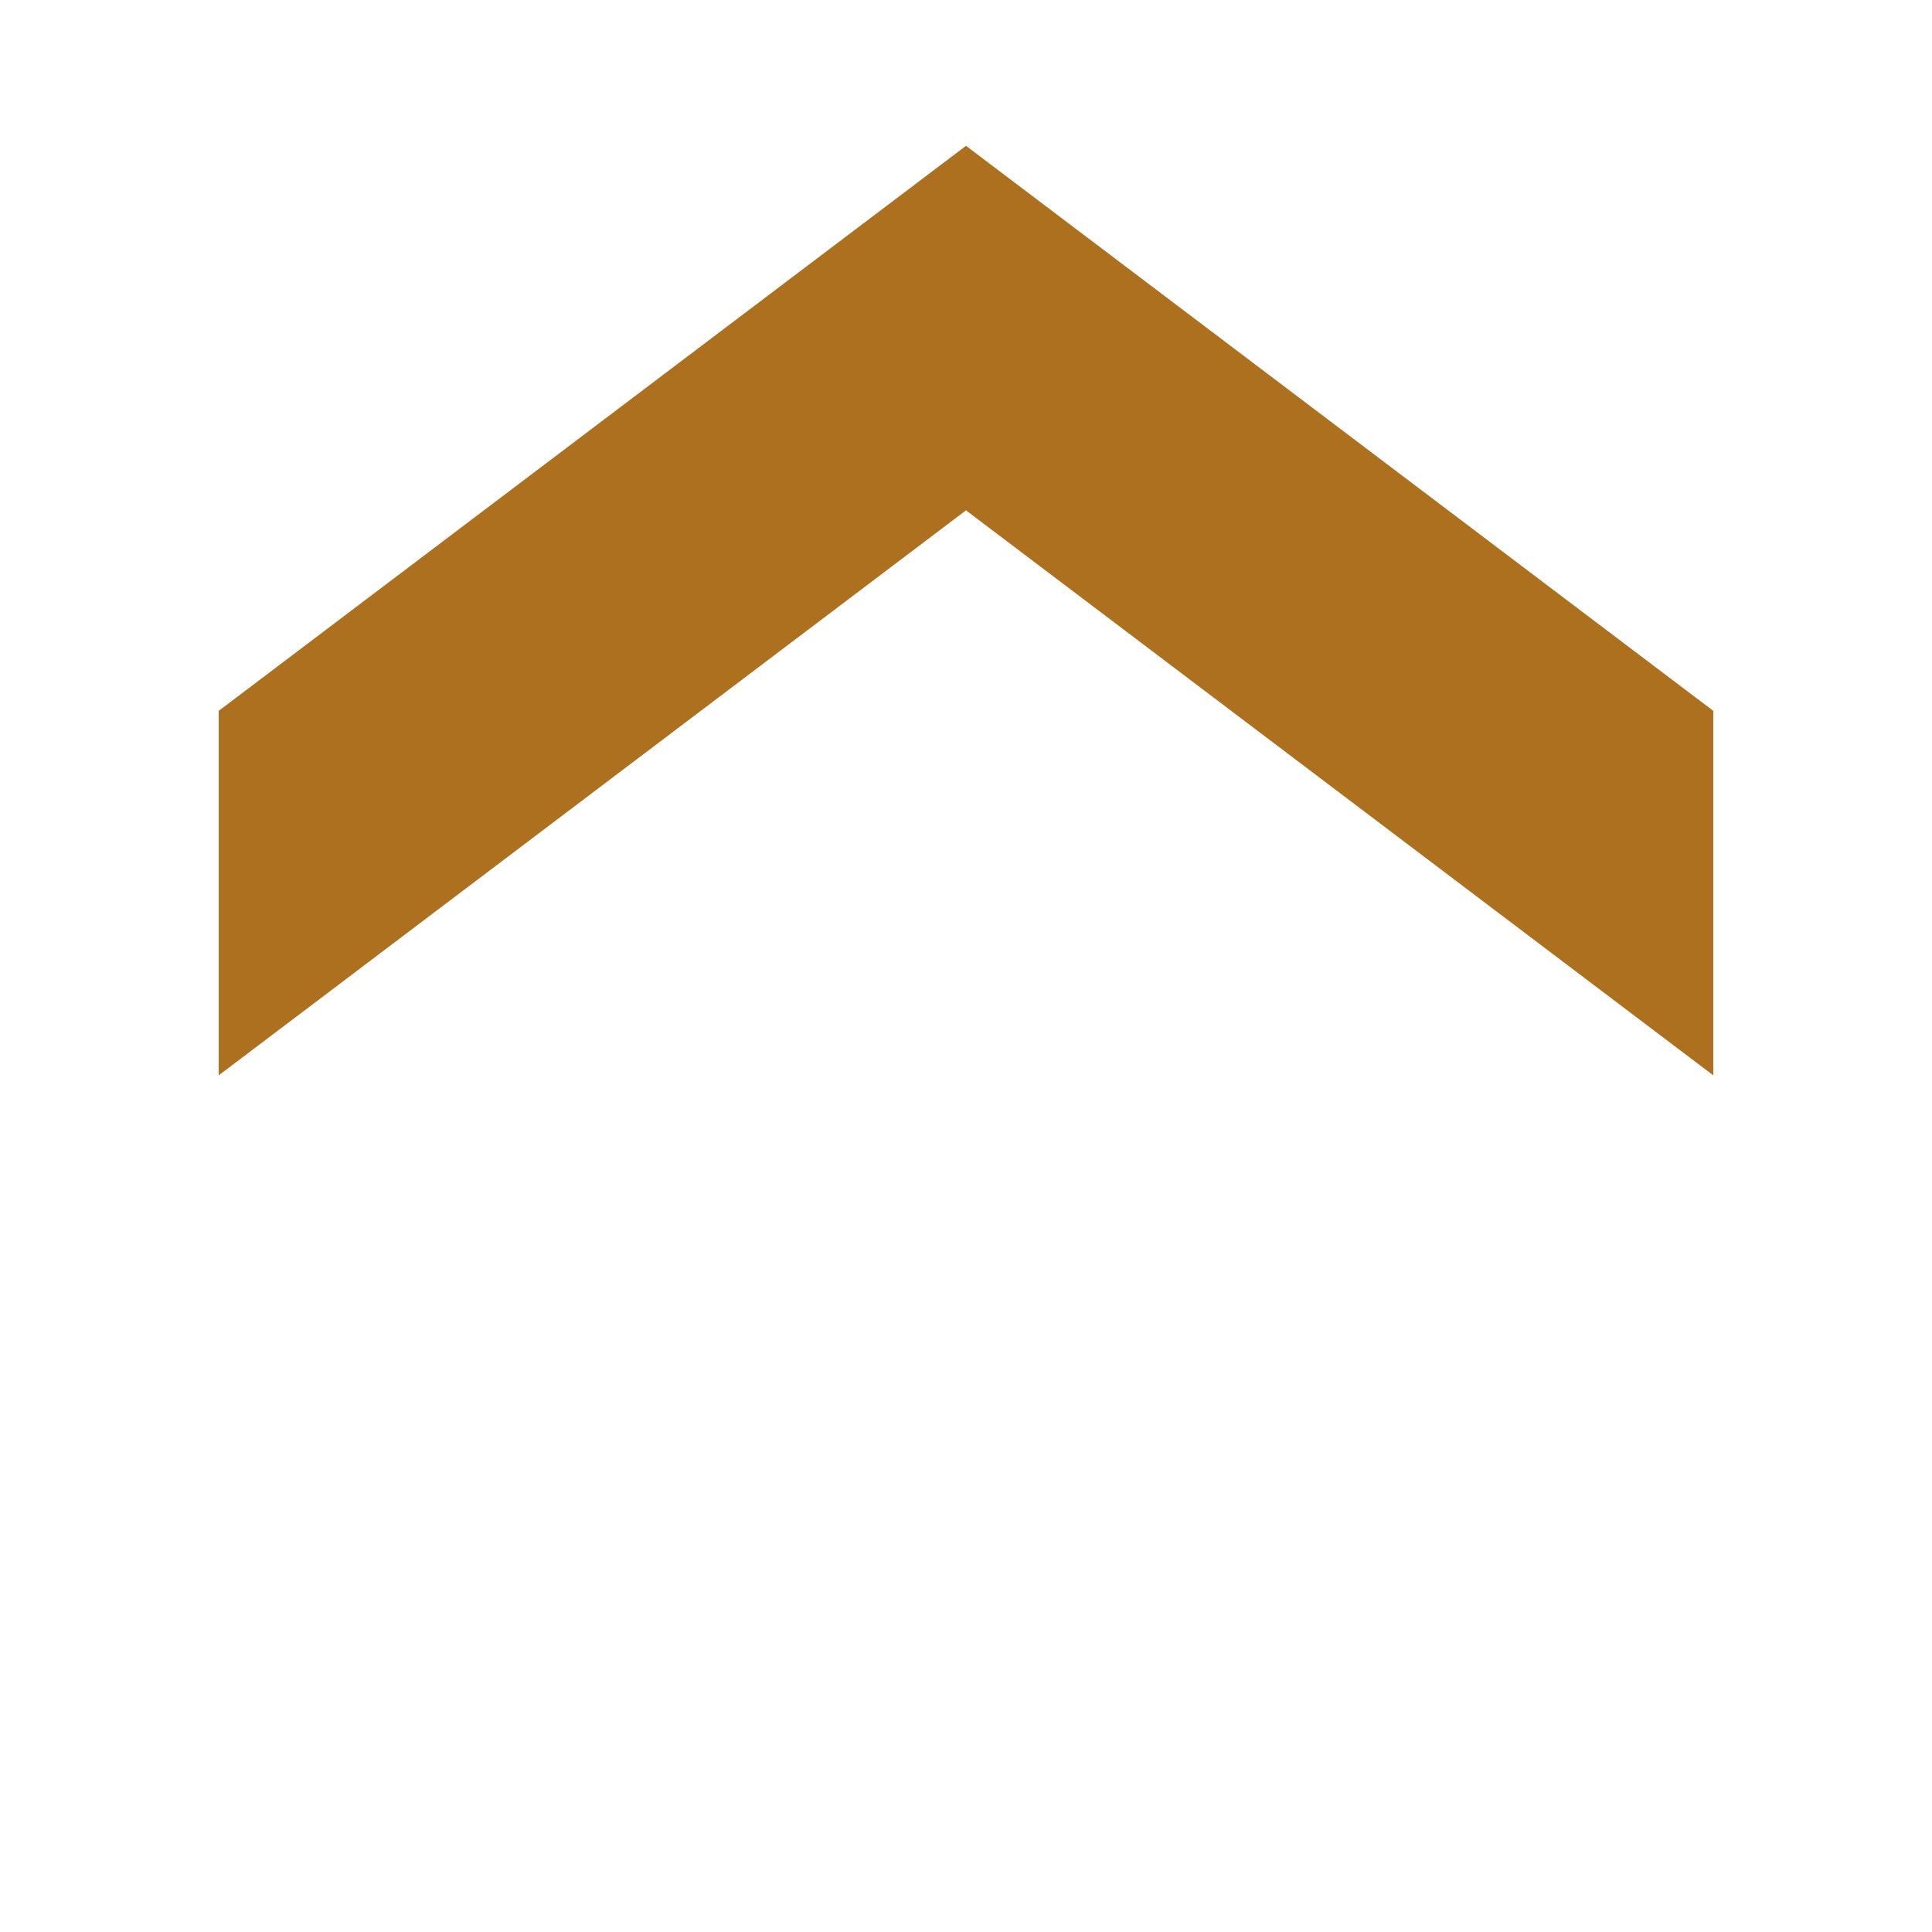
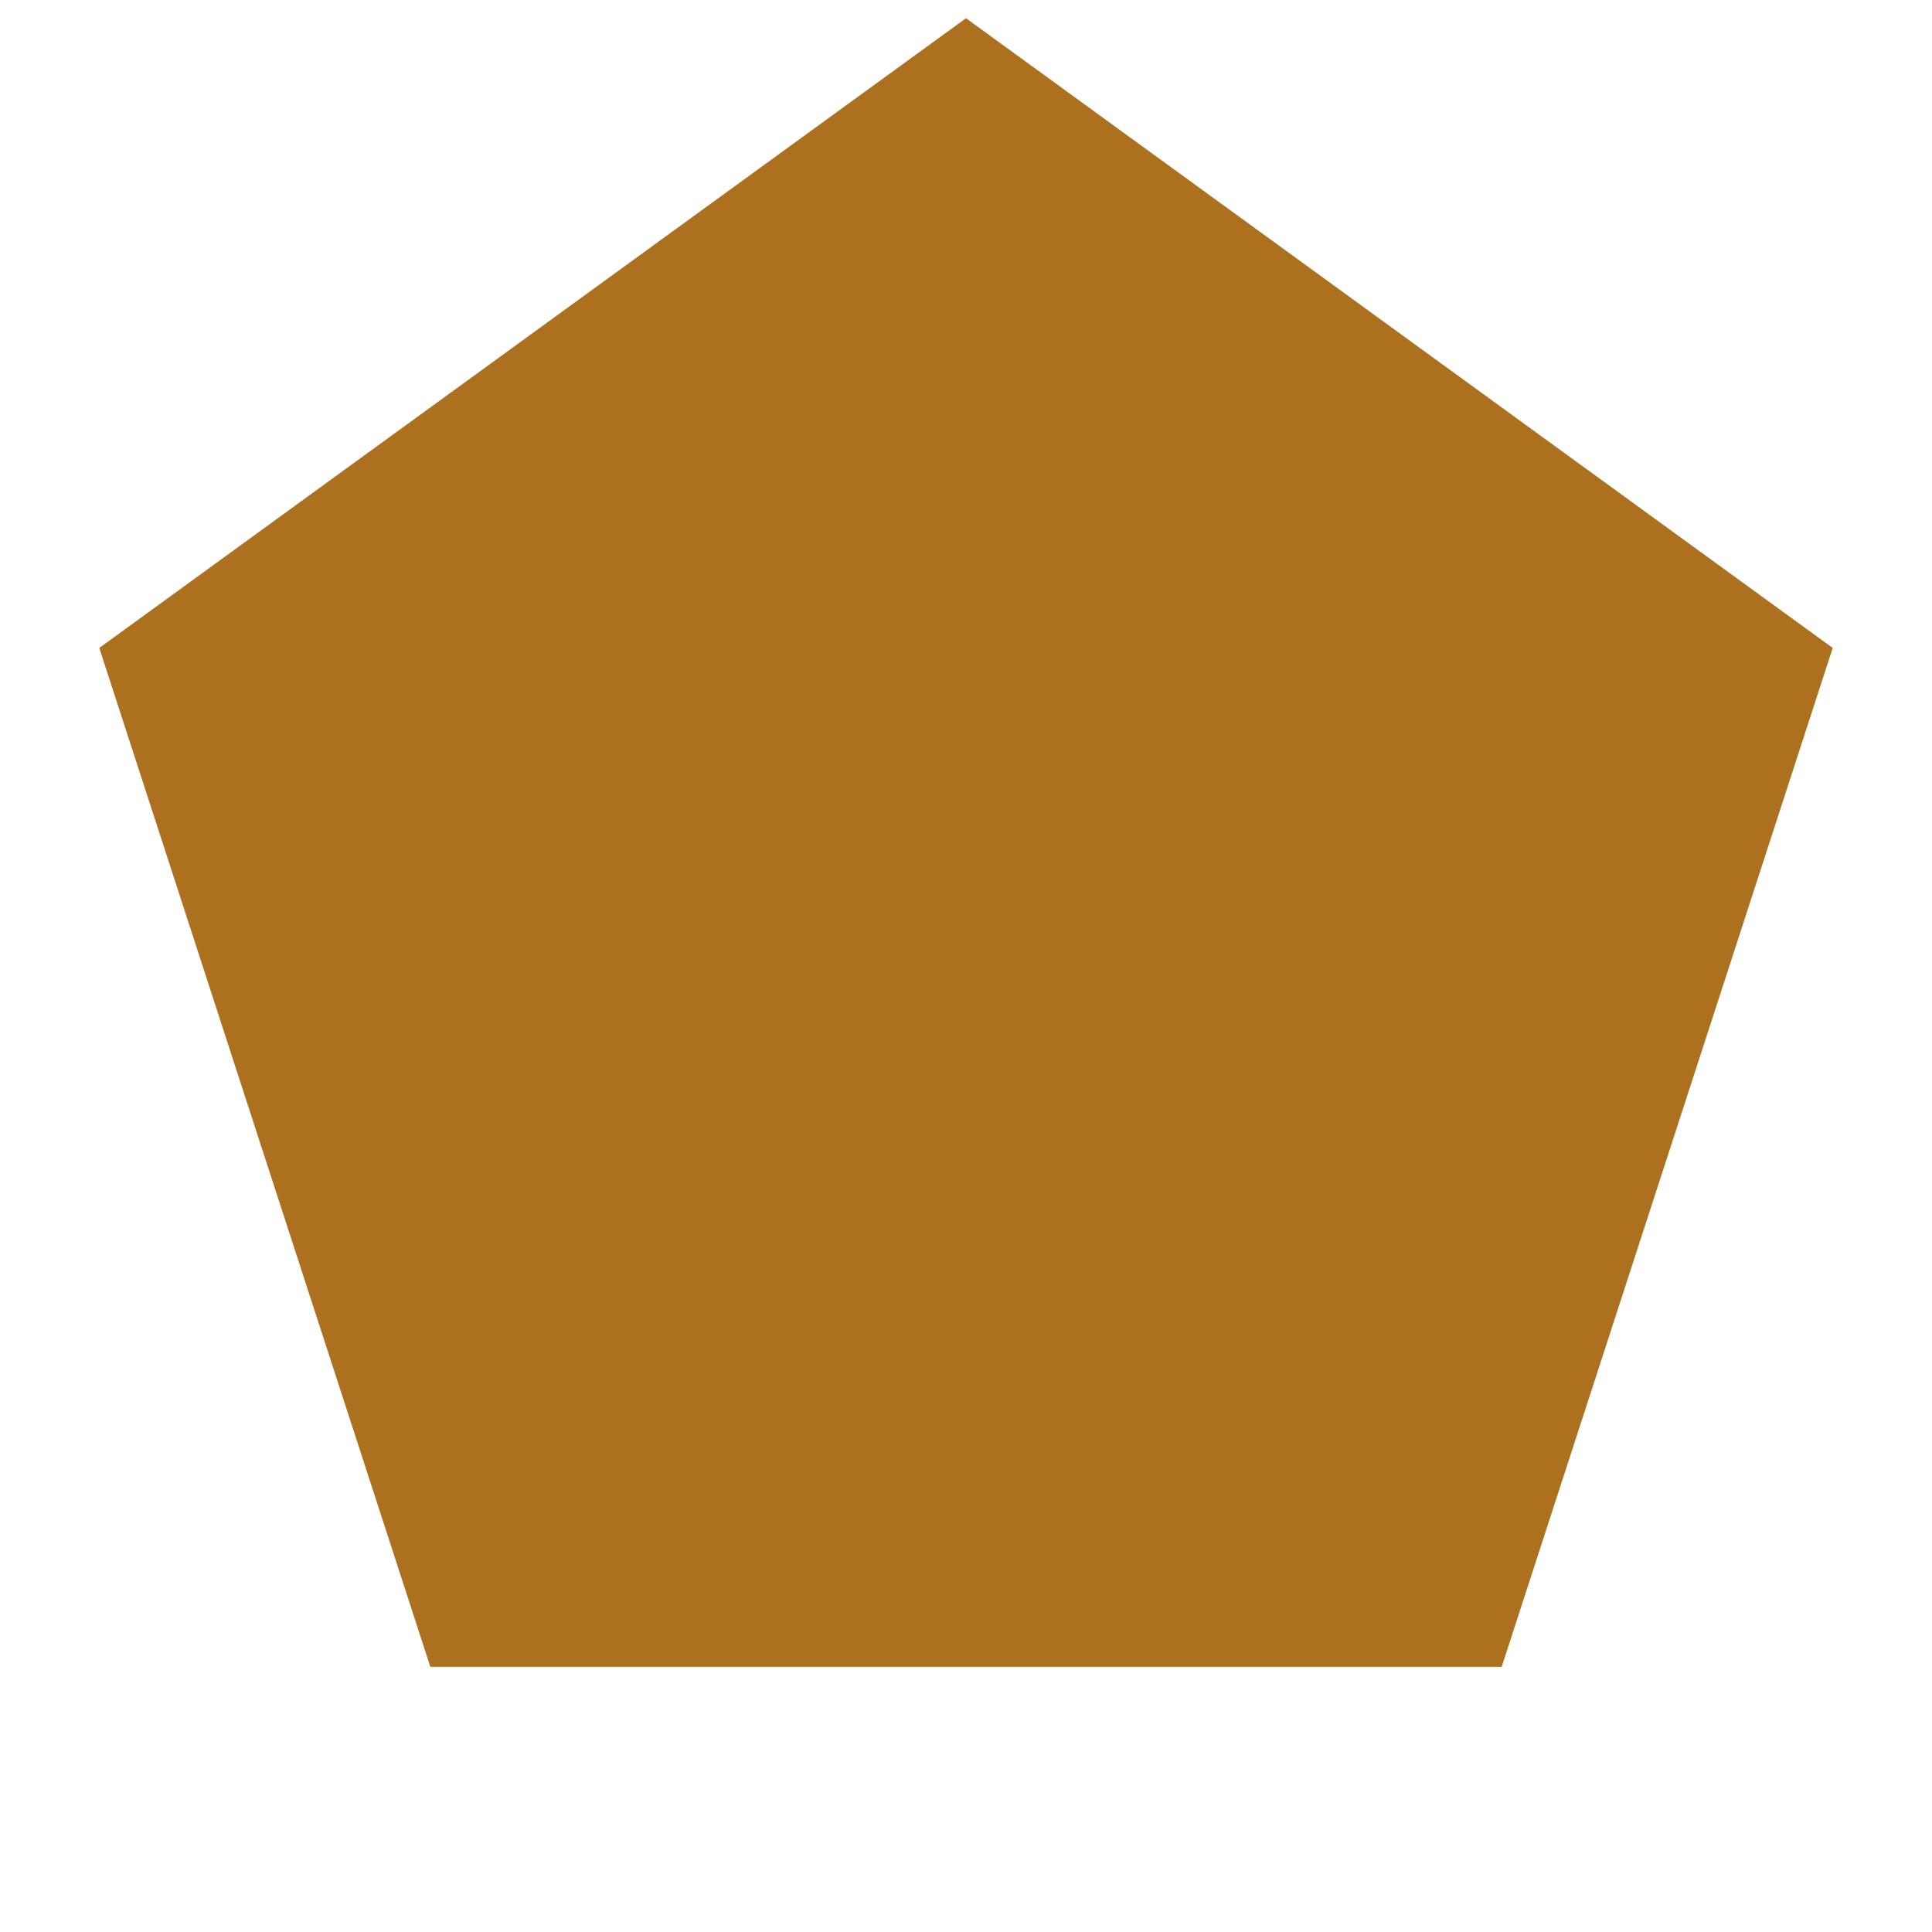
<svg xmlns="http://www.w3.org/2000/svg" width="72pt" height="72pt" viewBox="0 0 72 72" version="1.1">
  <defs>
    <style type="text/css">*{stroke-linejoin: round; stroke-linecap: butt}</style>
  </defs>
  <g id="figure_1">
    <g id="patch_1">
      <path d="M 0 72  L 72 72  L 72 0  L 0 0  L 0 72  z " style="fill: none" />
    </g>
    <g id="axes_1">
      <g id="patch_2">
-         <path d="M 8.151 26.491  L 36 5.434  L 63.849 26.491  L 63.849 40.075  L 36 19.019  L 8.151 40.075  z " clip-path="url(#p9b7897bceb)" style="fill: #ad701f" />
+         <path d="M 36 0.679  L 3.7 24.147  L 16.037 62.118  L 55.963 62.118  L 68.3 24.147  z " clip-path="url(#p1e05513175)" style="fill: #ad701f" />
      </g>
    </g>
  </g>
  <defs>
-     <clipPath id="p9b7897bceb">
+     <clipPath id="p1e05513175">
      <rect x="0" y="0" width="72" height="72" />
    </clipPath>
  </defs>
</svg>
